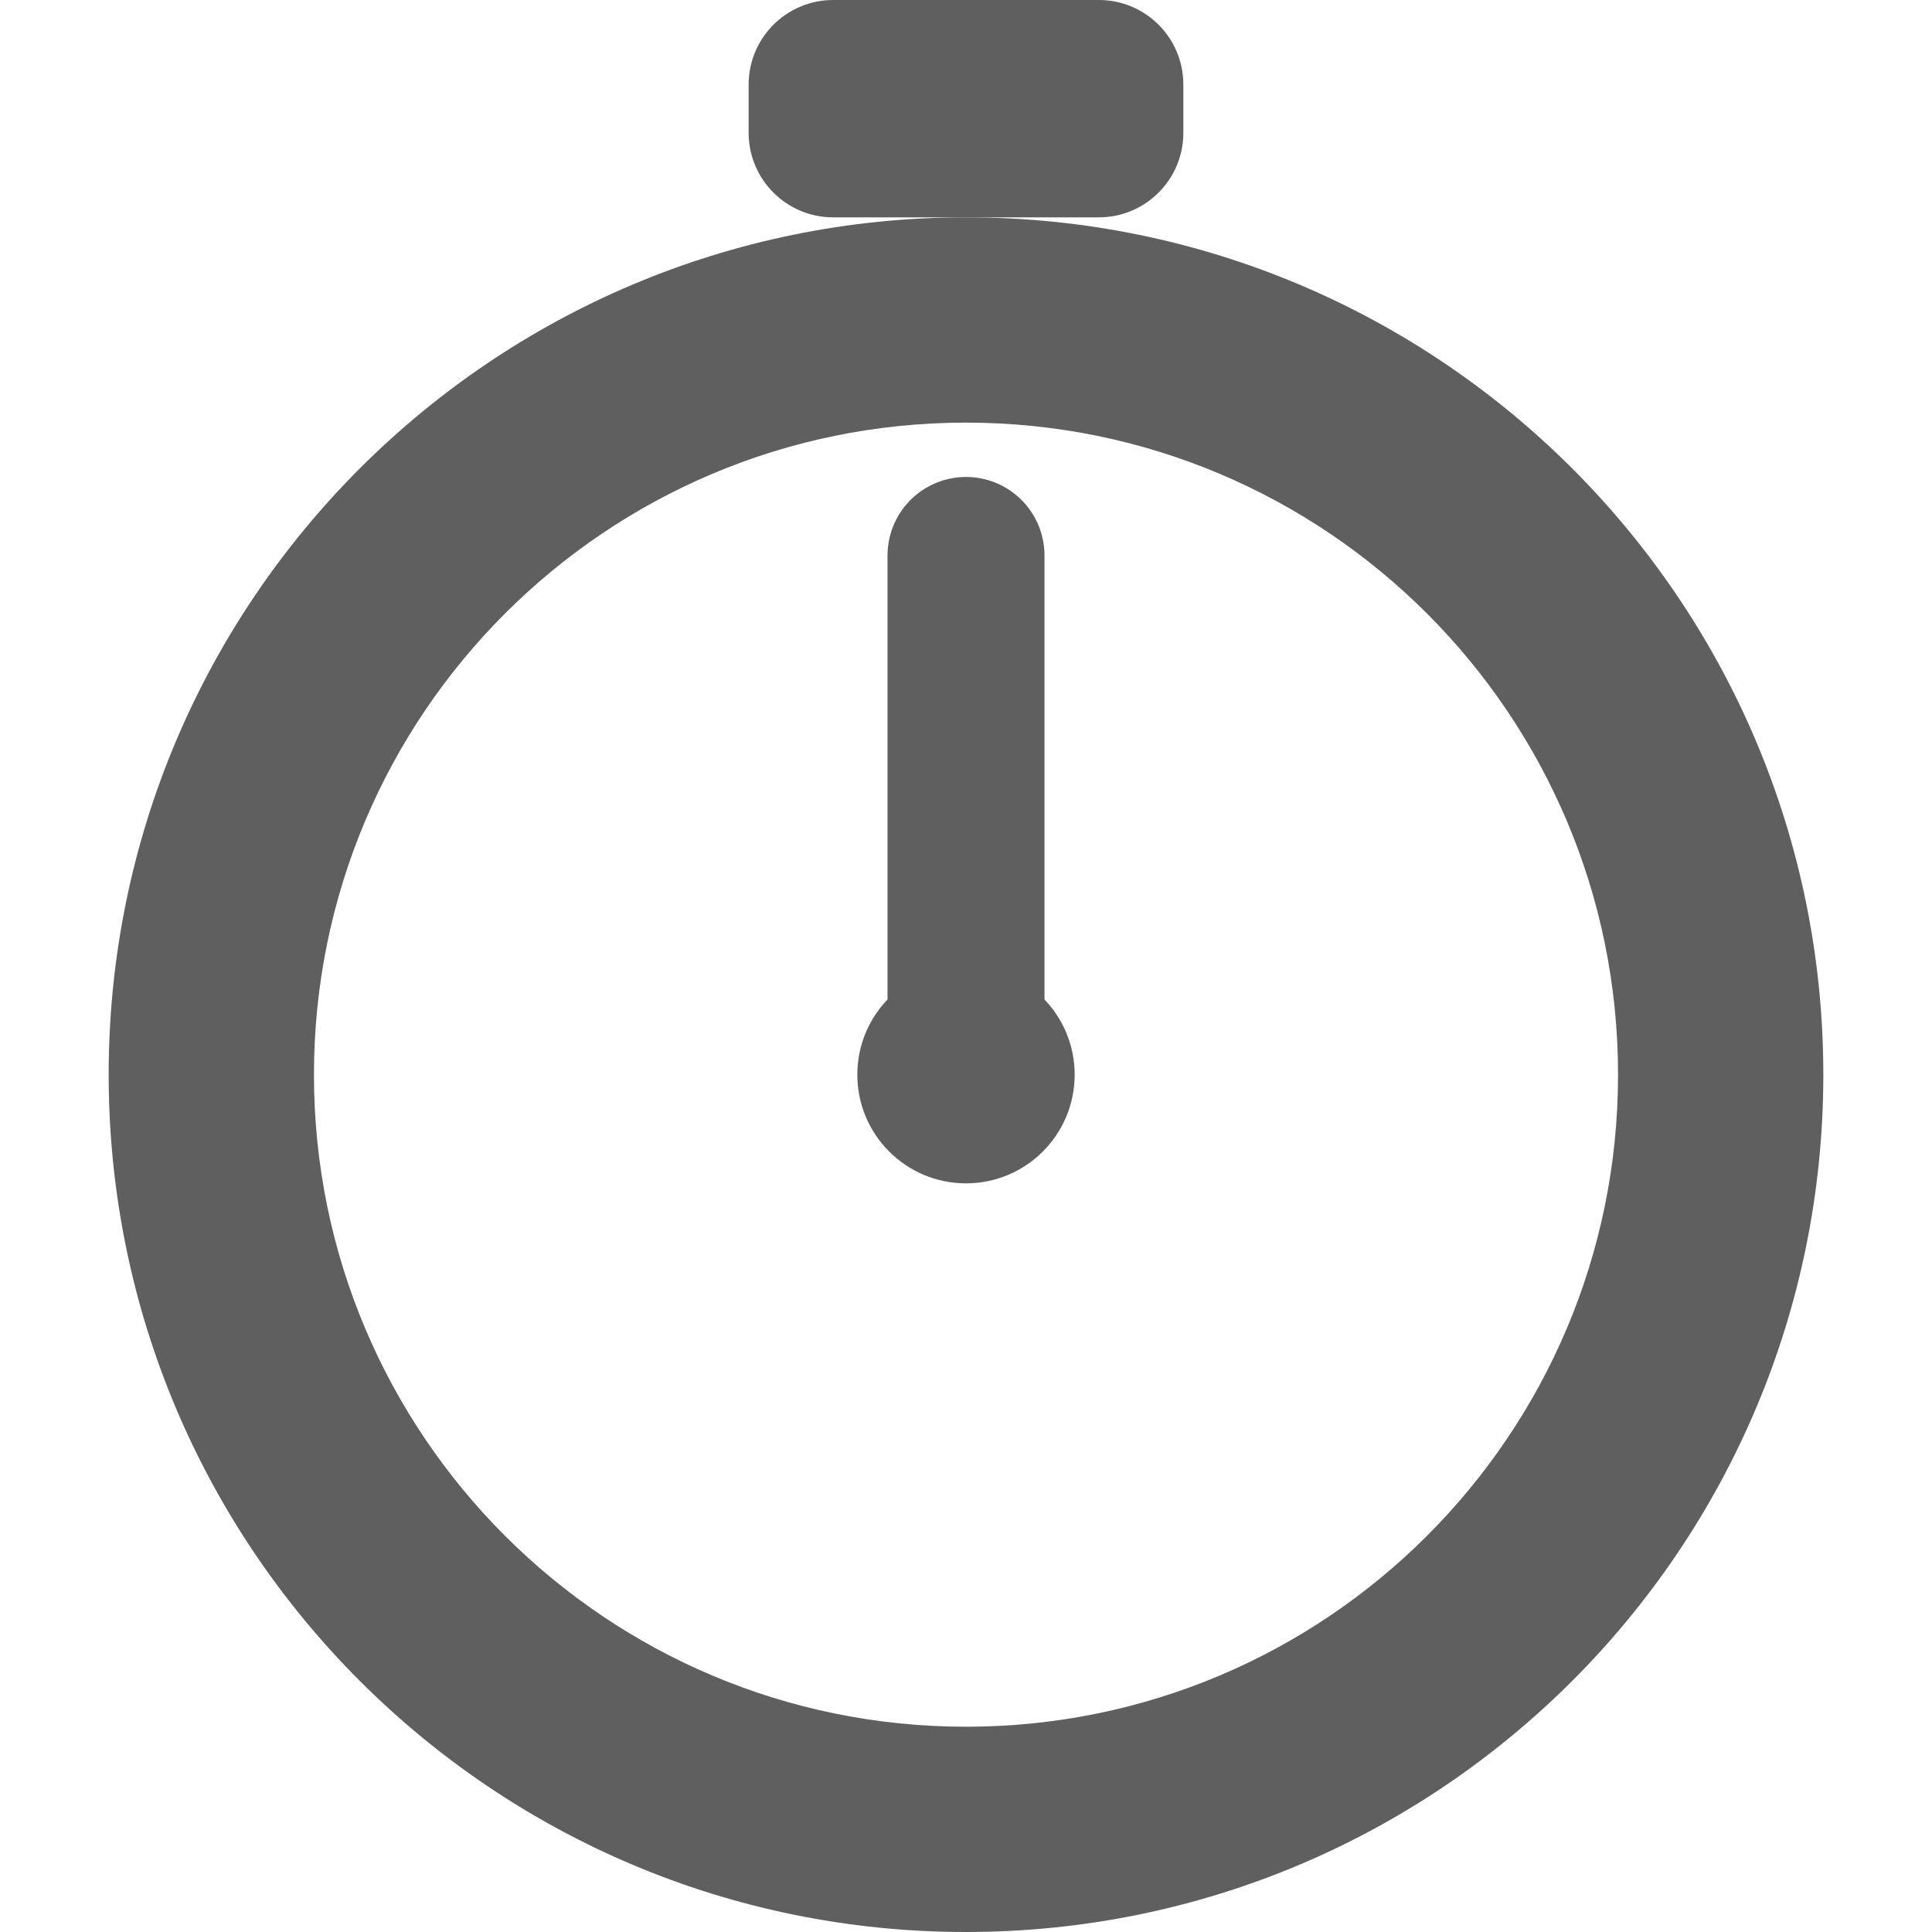
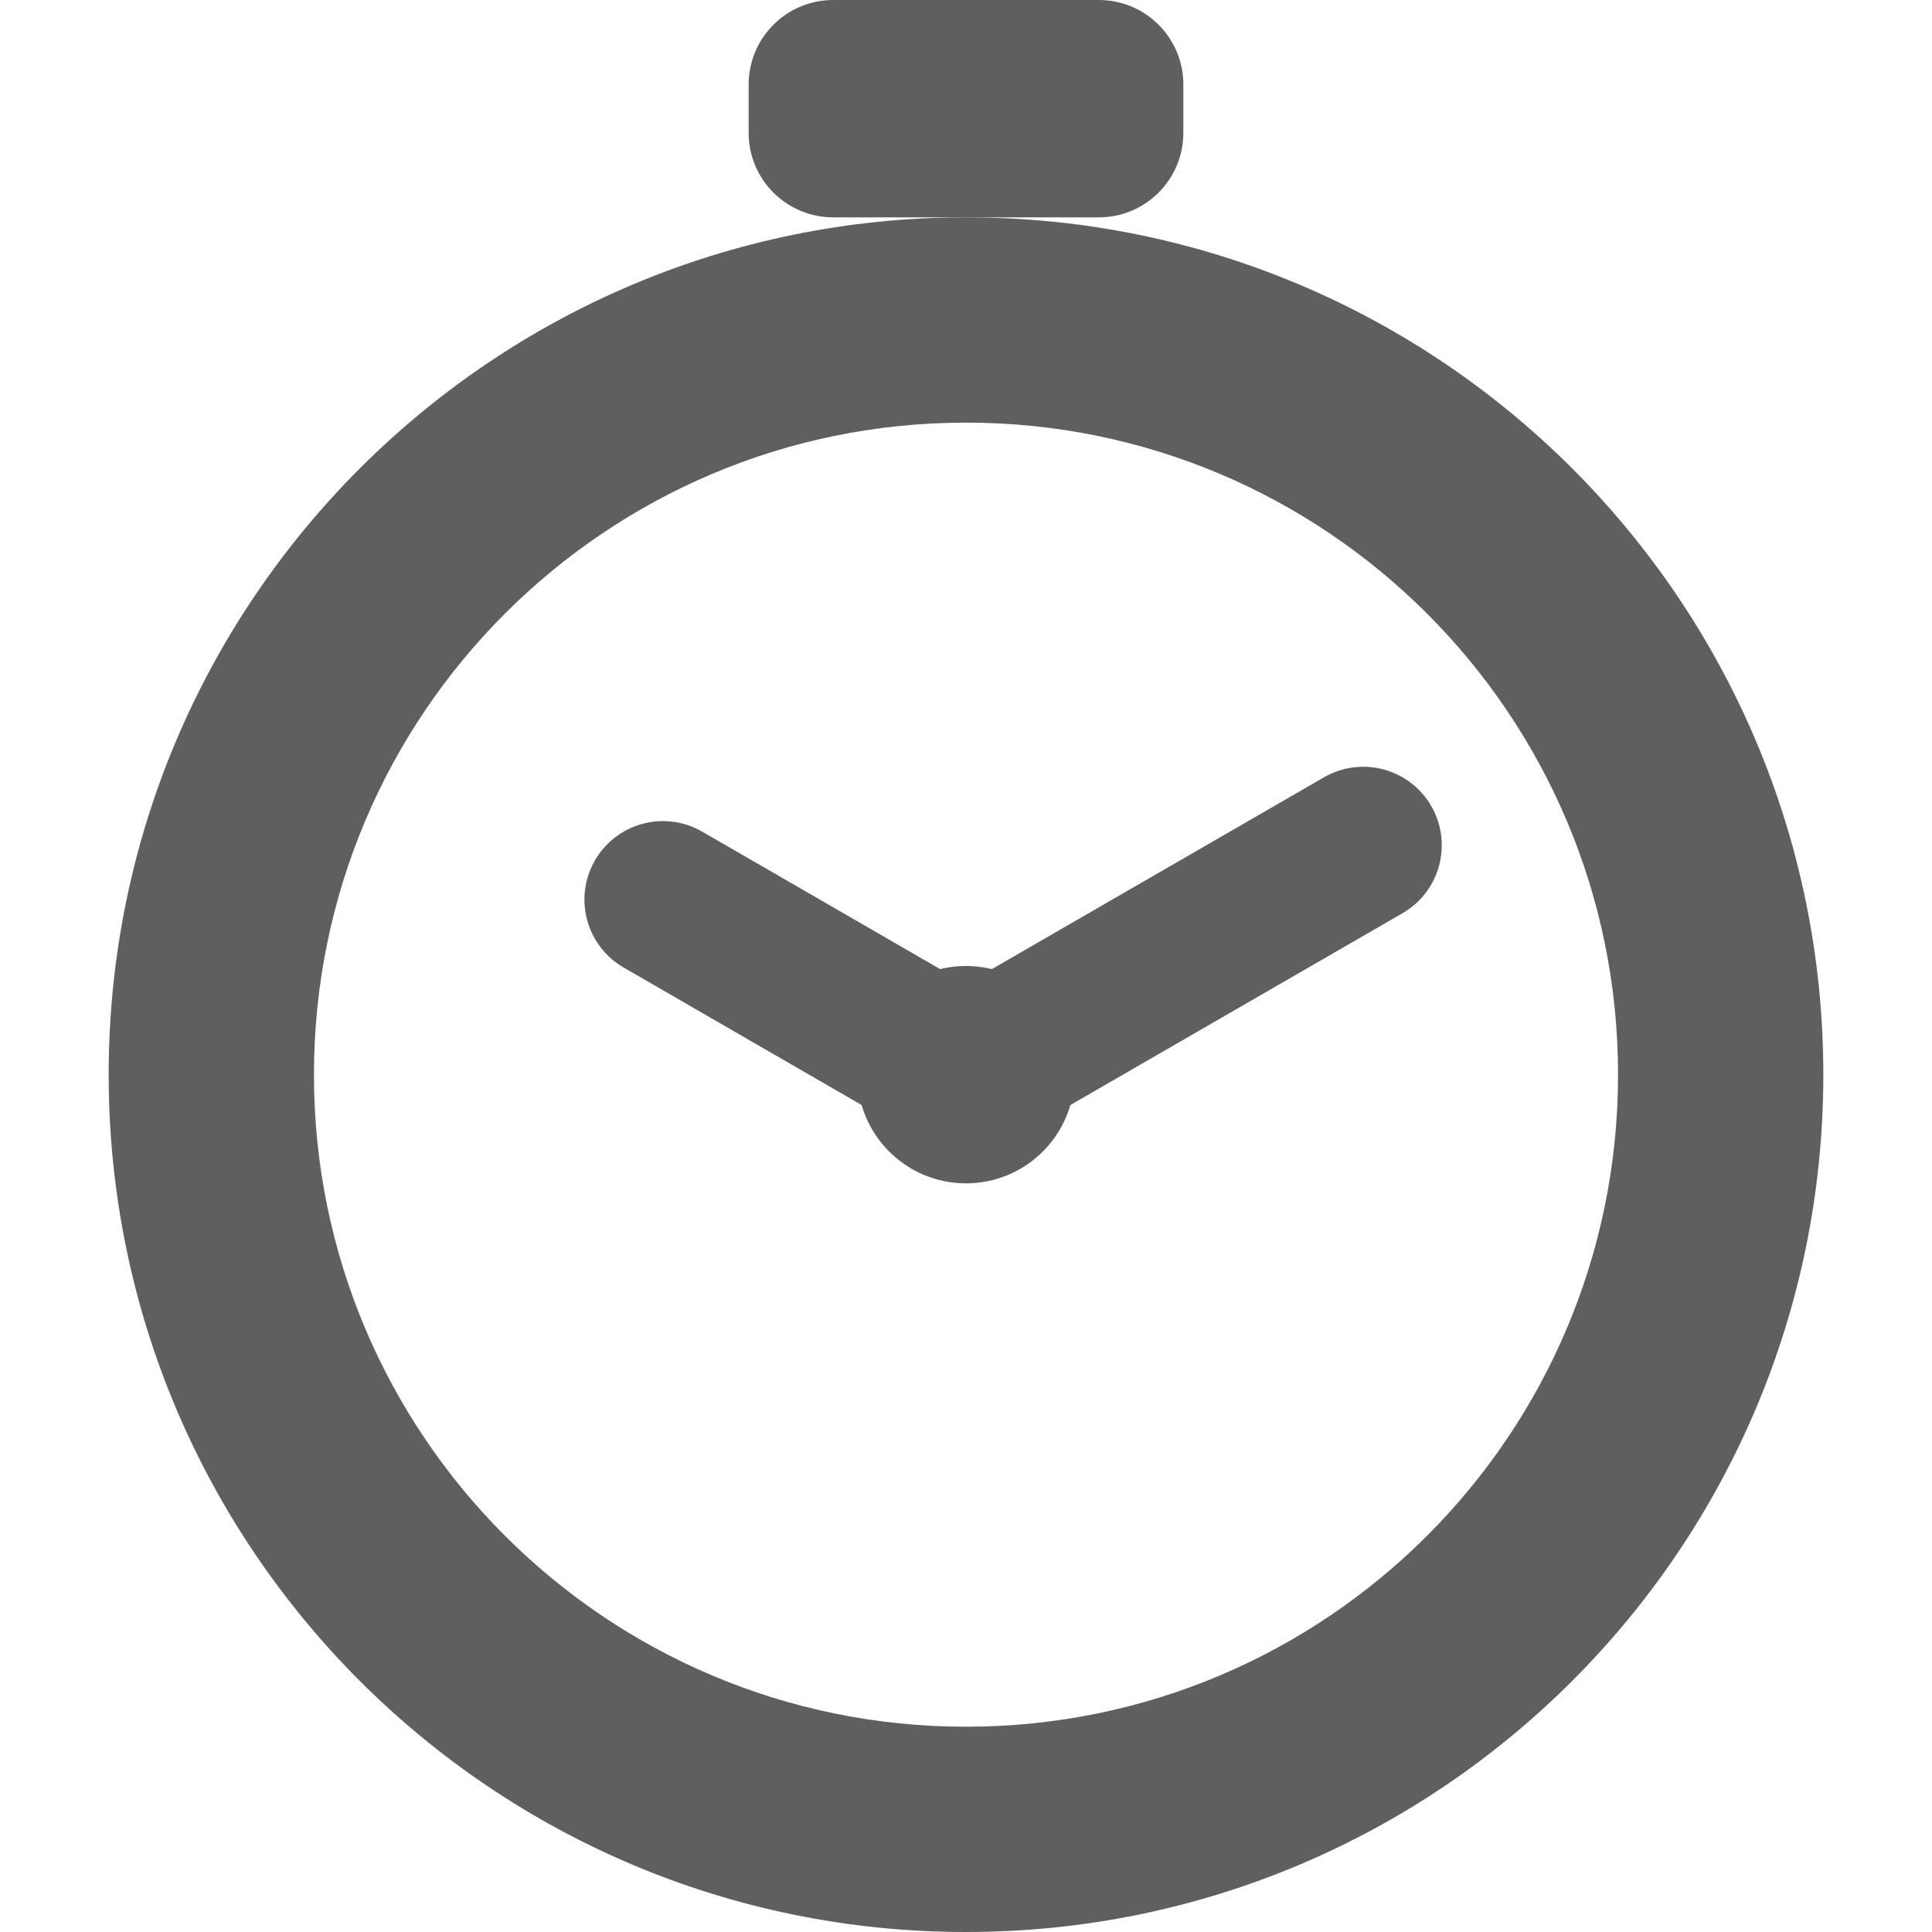
<svg xmlns="http://www.w3.org/2000/svg" viewBox="0 0 16 16" width="16" height="16">
  <rect x="6.2" y="0" width="3.6" height="1.8" rx="0.7" fill="#5f5f5f" />
  <path fill="#5f5f5f" fill-rule="evenodd" d="M 15.1,8.9 A 7.1 7.1 0 1 0 0.9,8.9 A 7.1 7.1 0 1 0 15.1,8.9 Z M 13.4,8.9 A 5.4 5.4 0 1 0 2.6,8.9 A 5.4 5.4 0 1 0 13.4,8.9 Z" />
-   <line x1="8" y1="8.9" x2="8" y2="4.6" stroke="#5f5f5f" stroke-width="1.3" stroke-linecap="round" />
+   <line x1="8" y1="8.9" x2="5.49" y2="7.45" stroke="#5f5f5f" stroke-width="1.3" stroke-linecap="round" />
+   <line x1="8" y1="8.9" x2="11.29" y2="7" stroke="#5f5f5f" stroke-width="1.3" stroke-linecap="round" />
  <circle cx="8" cy="8.9" r="0.9" fill="#5f5f5f" />
</svg>
